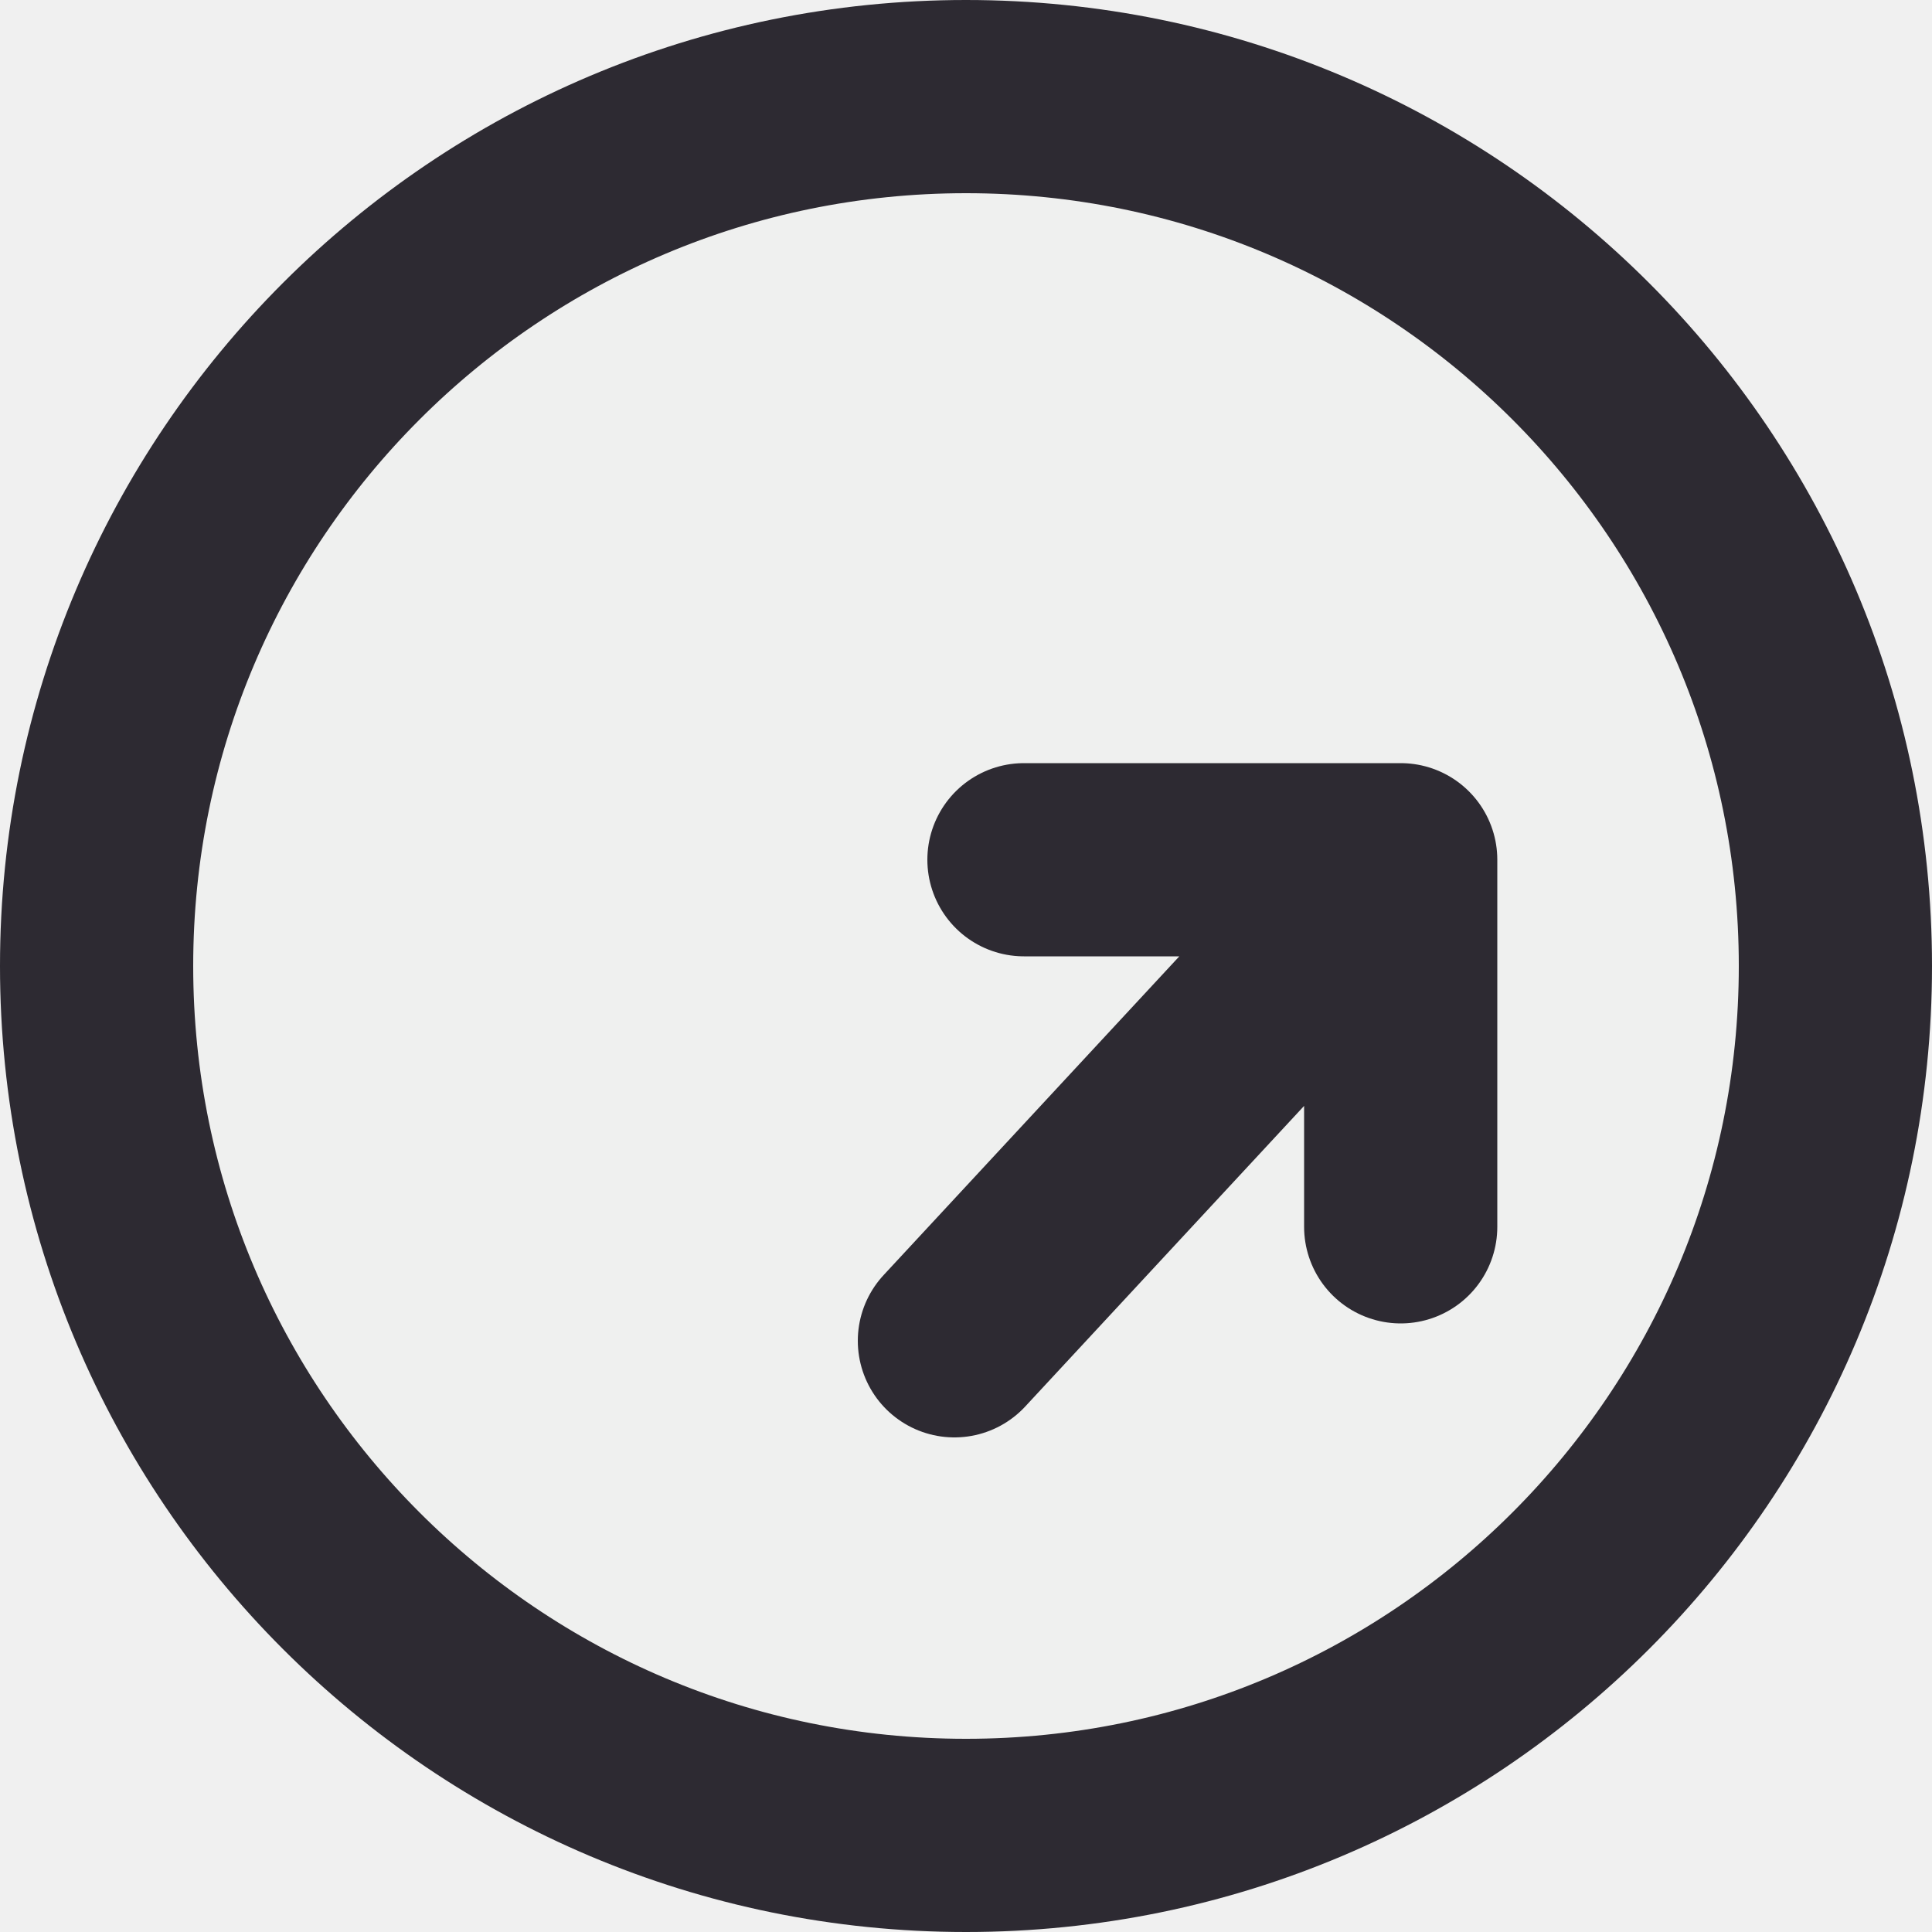
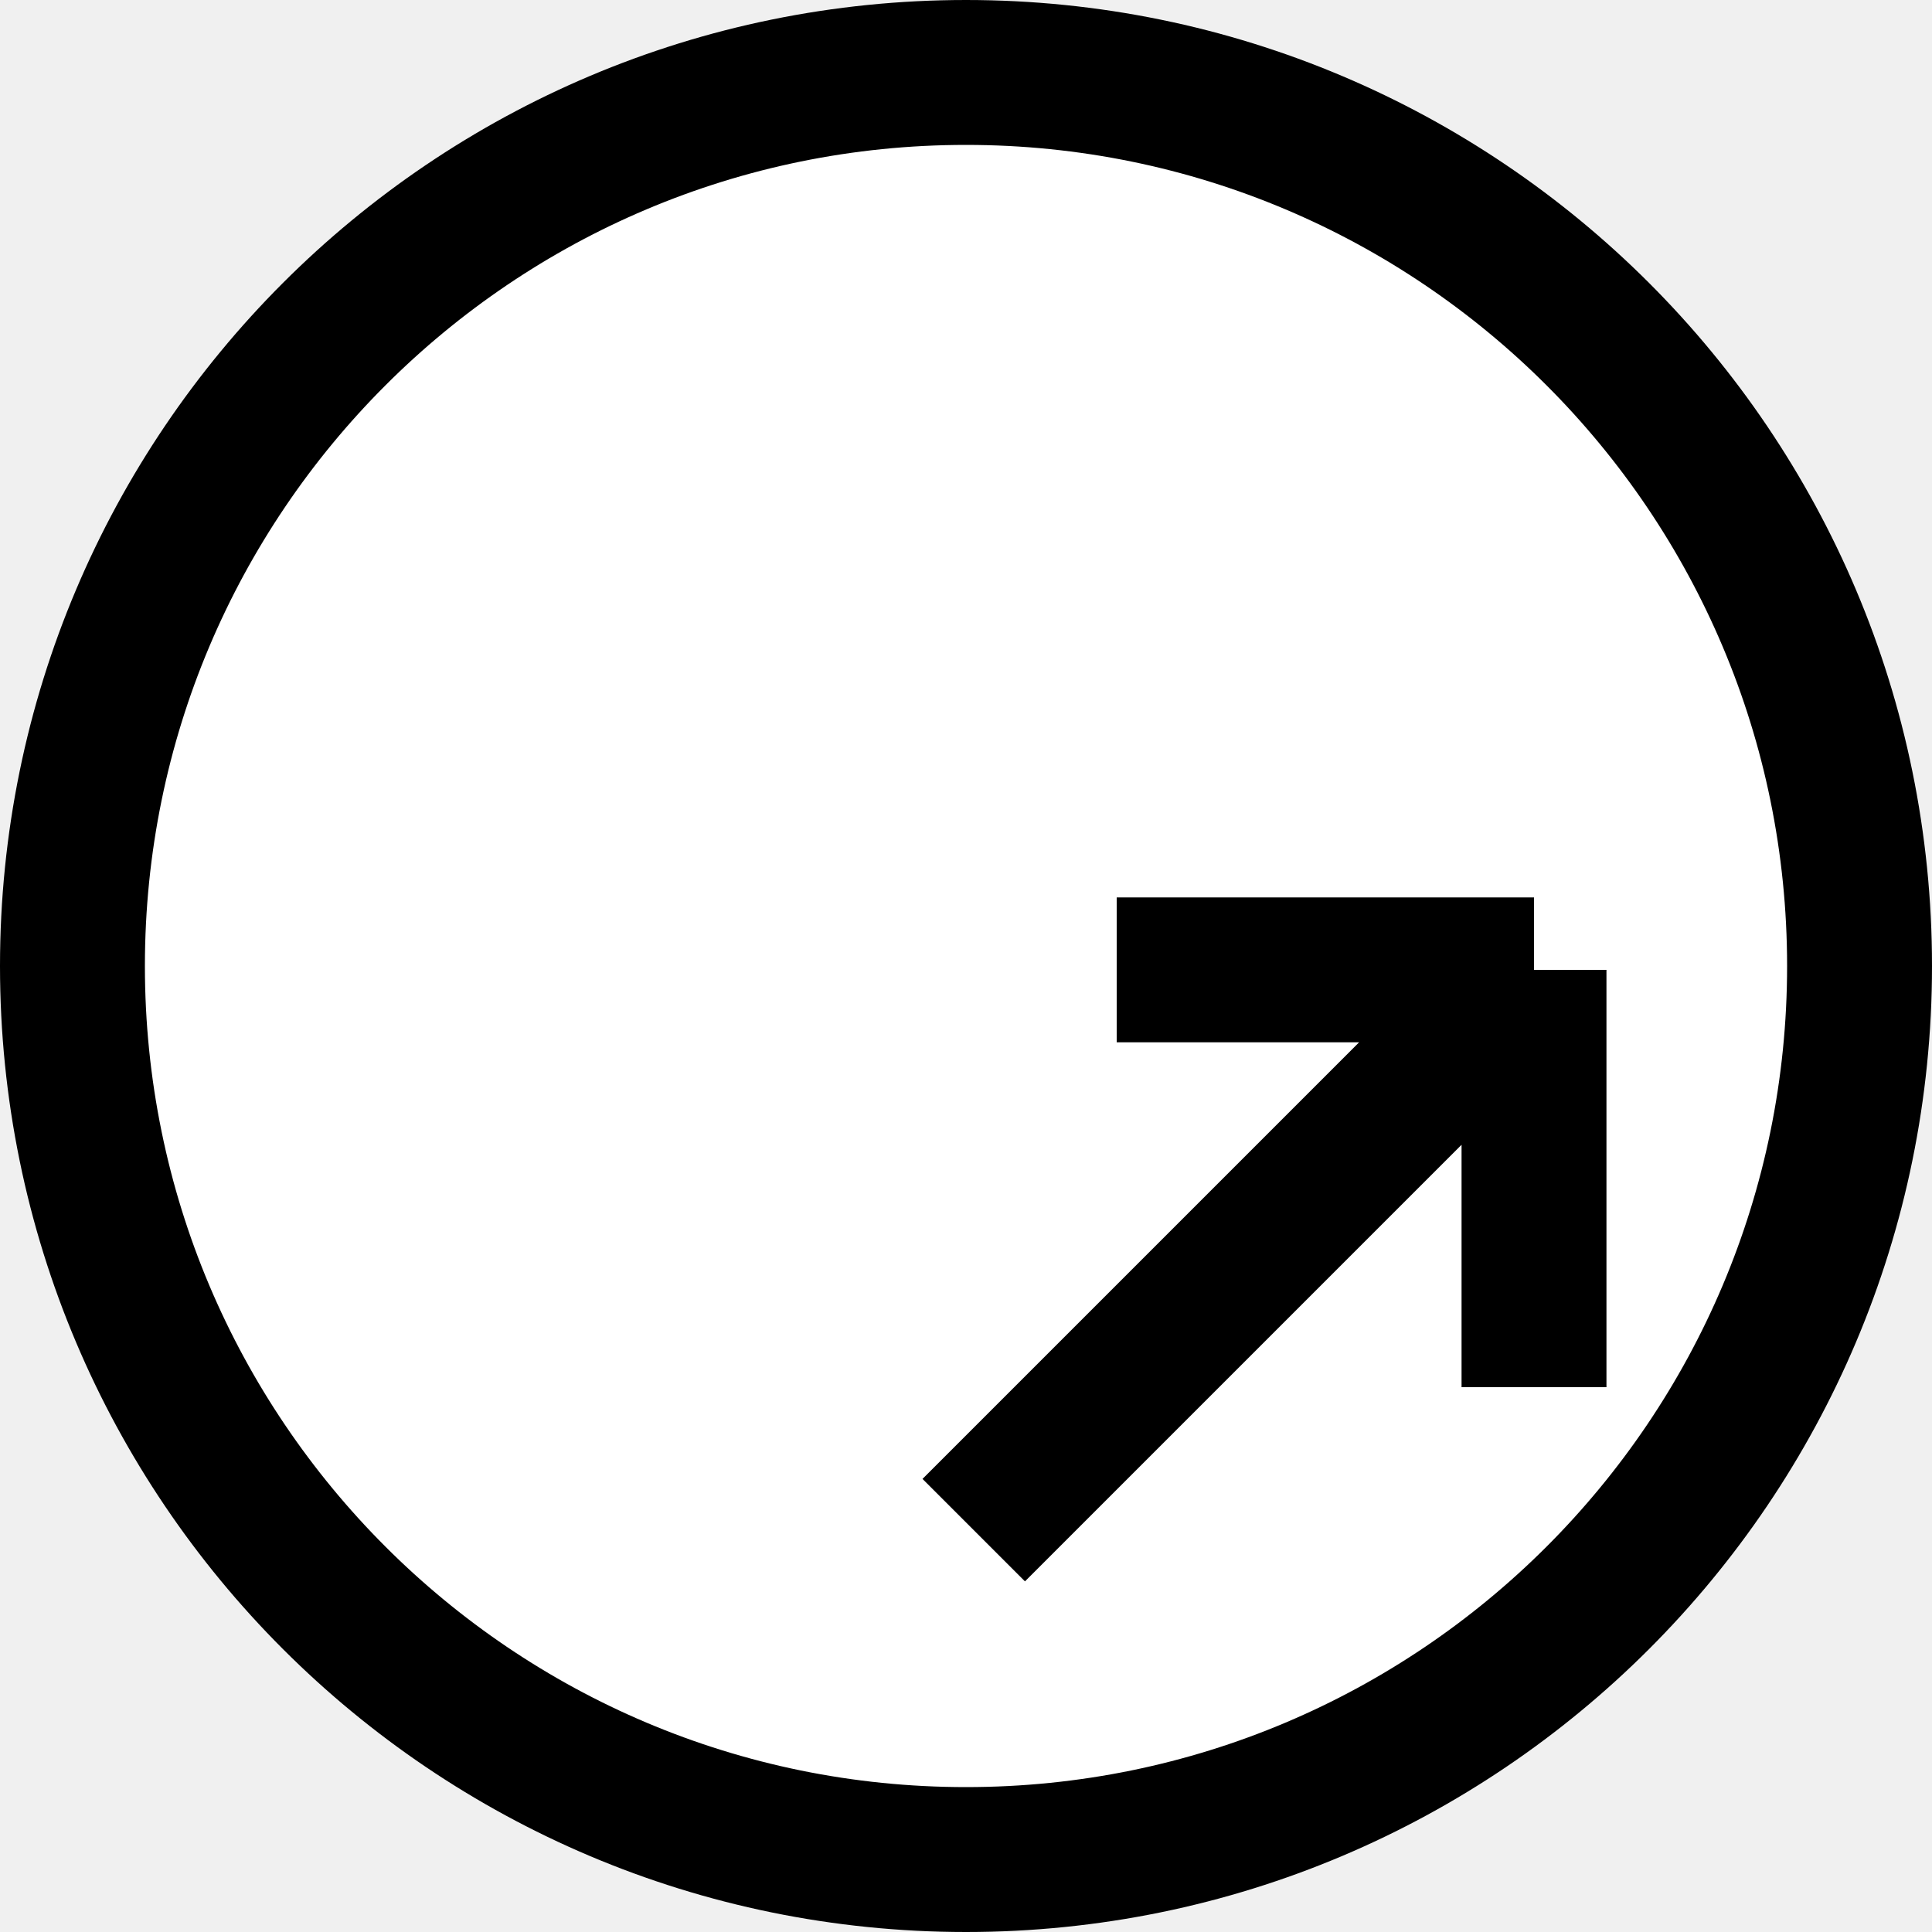
- <svg xmlns="http://www.w3.org/2000/svg" width="500" height="500" viewBox="0 0 500 500" fill="none">
-   <circle cx="250" cy="250" r="225" fill="#EFF0EF" stroke="#2D2A32" stroke-width="50" />
-   <path d="M247 347L362.5 222.5M362.5 222.5H265M362.5 222.5V317.5" stroke="#2D2A32" stroke-width="50" stroke-linecap="round" stroke-linejoin="round" />
+ <svg xmlns="http://www.w3.org/2000/svg" width="80" height="80" viewBox="0 0 80 80" fill="none">
+   <circle cx="40" cy="40" r="37" fill="white" stroke="black" stroke-width="6" />
+   <path d="M40.32 63.36L63.52 40.16M63.52 40.16H46.24M63.52 40.16V57.44" stroke="black" stroke-width="6" />
</svg>
